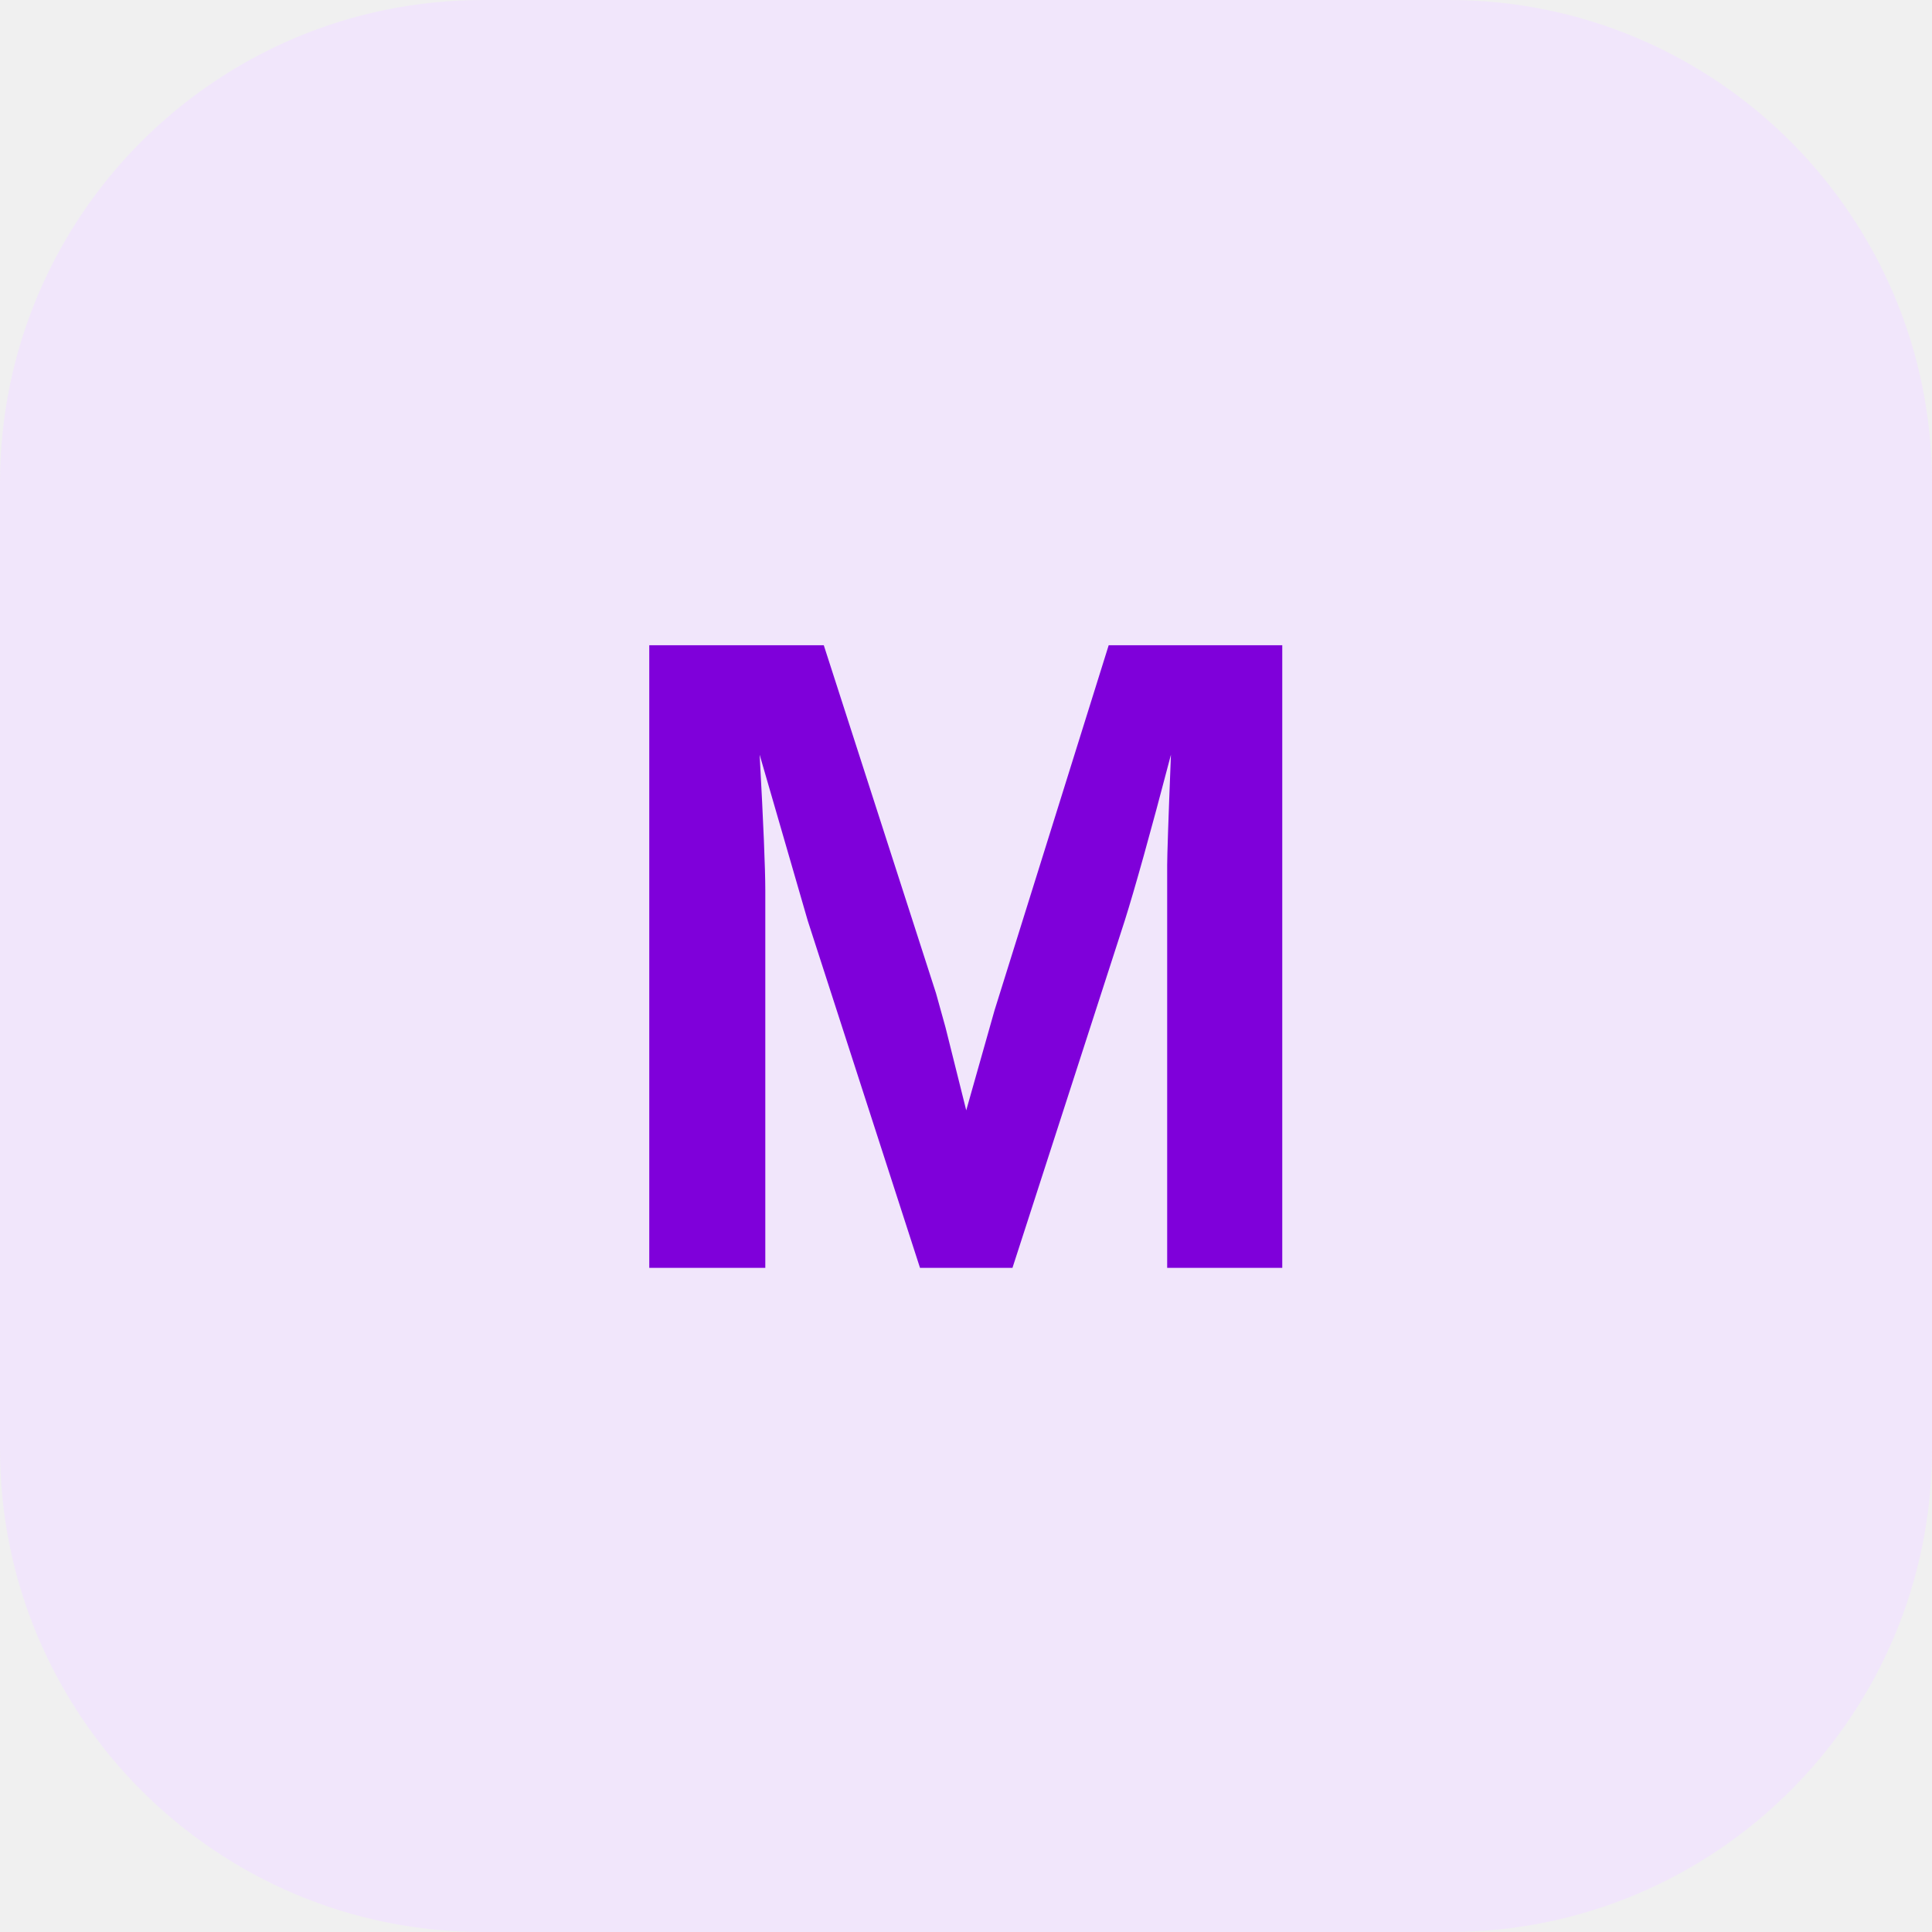
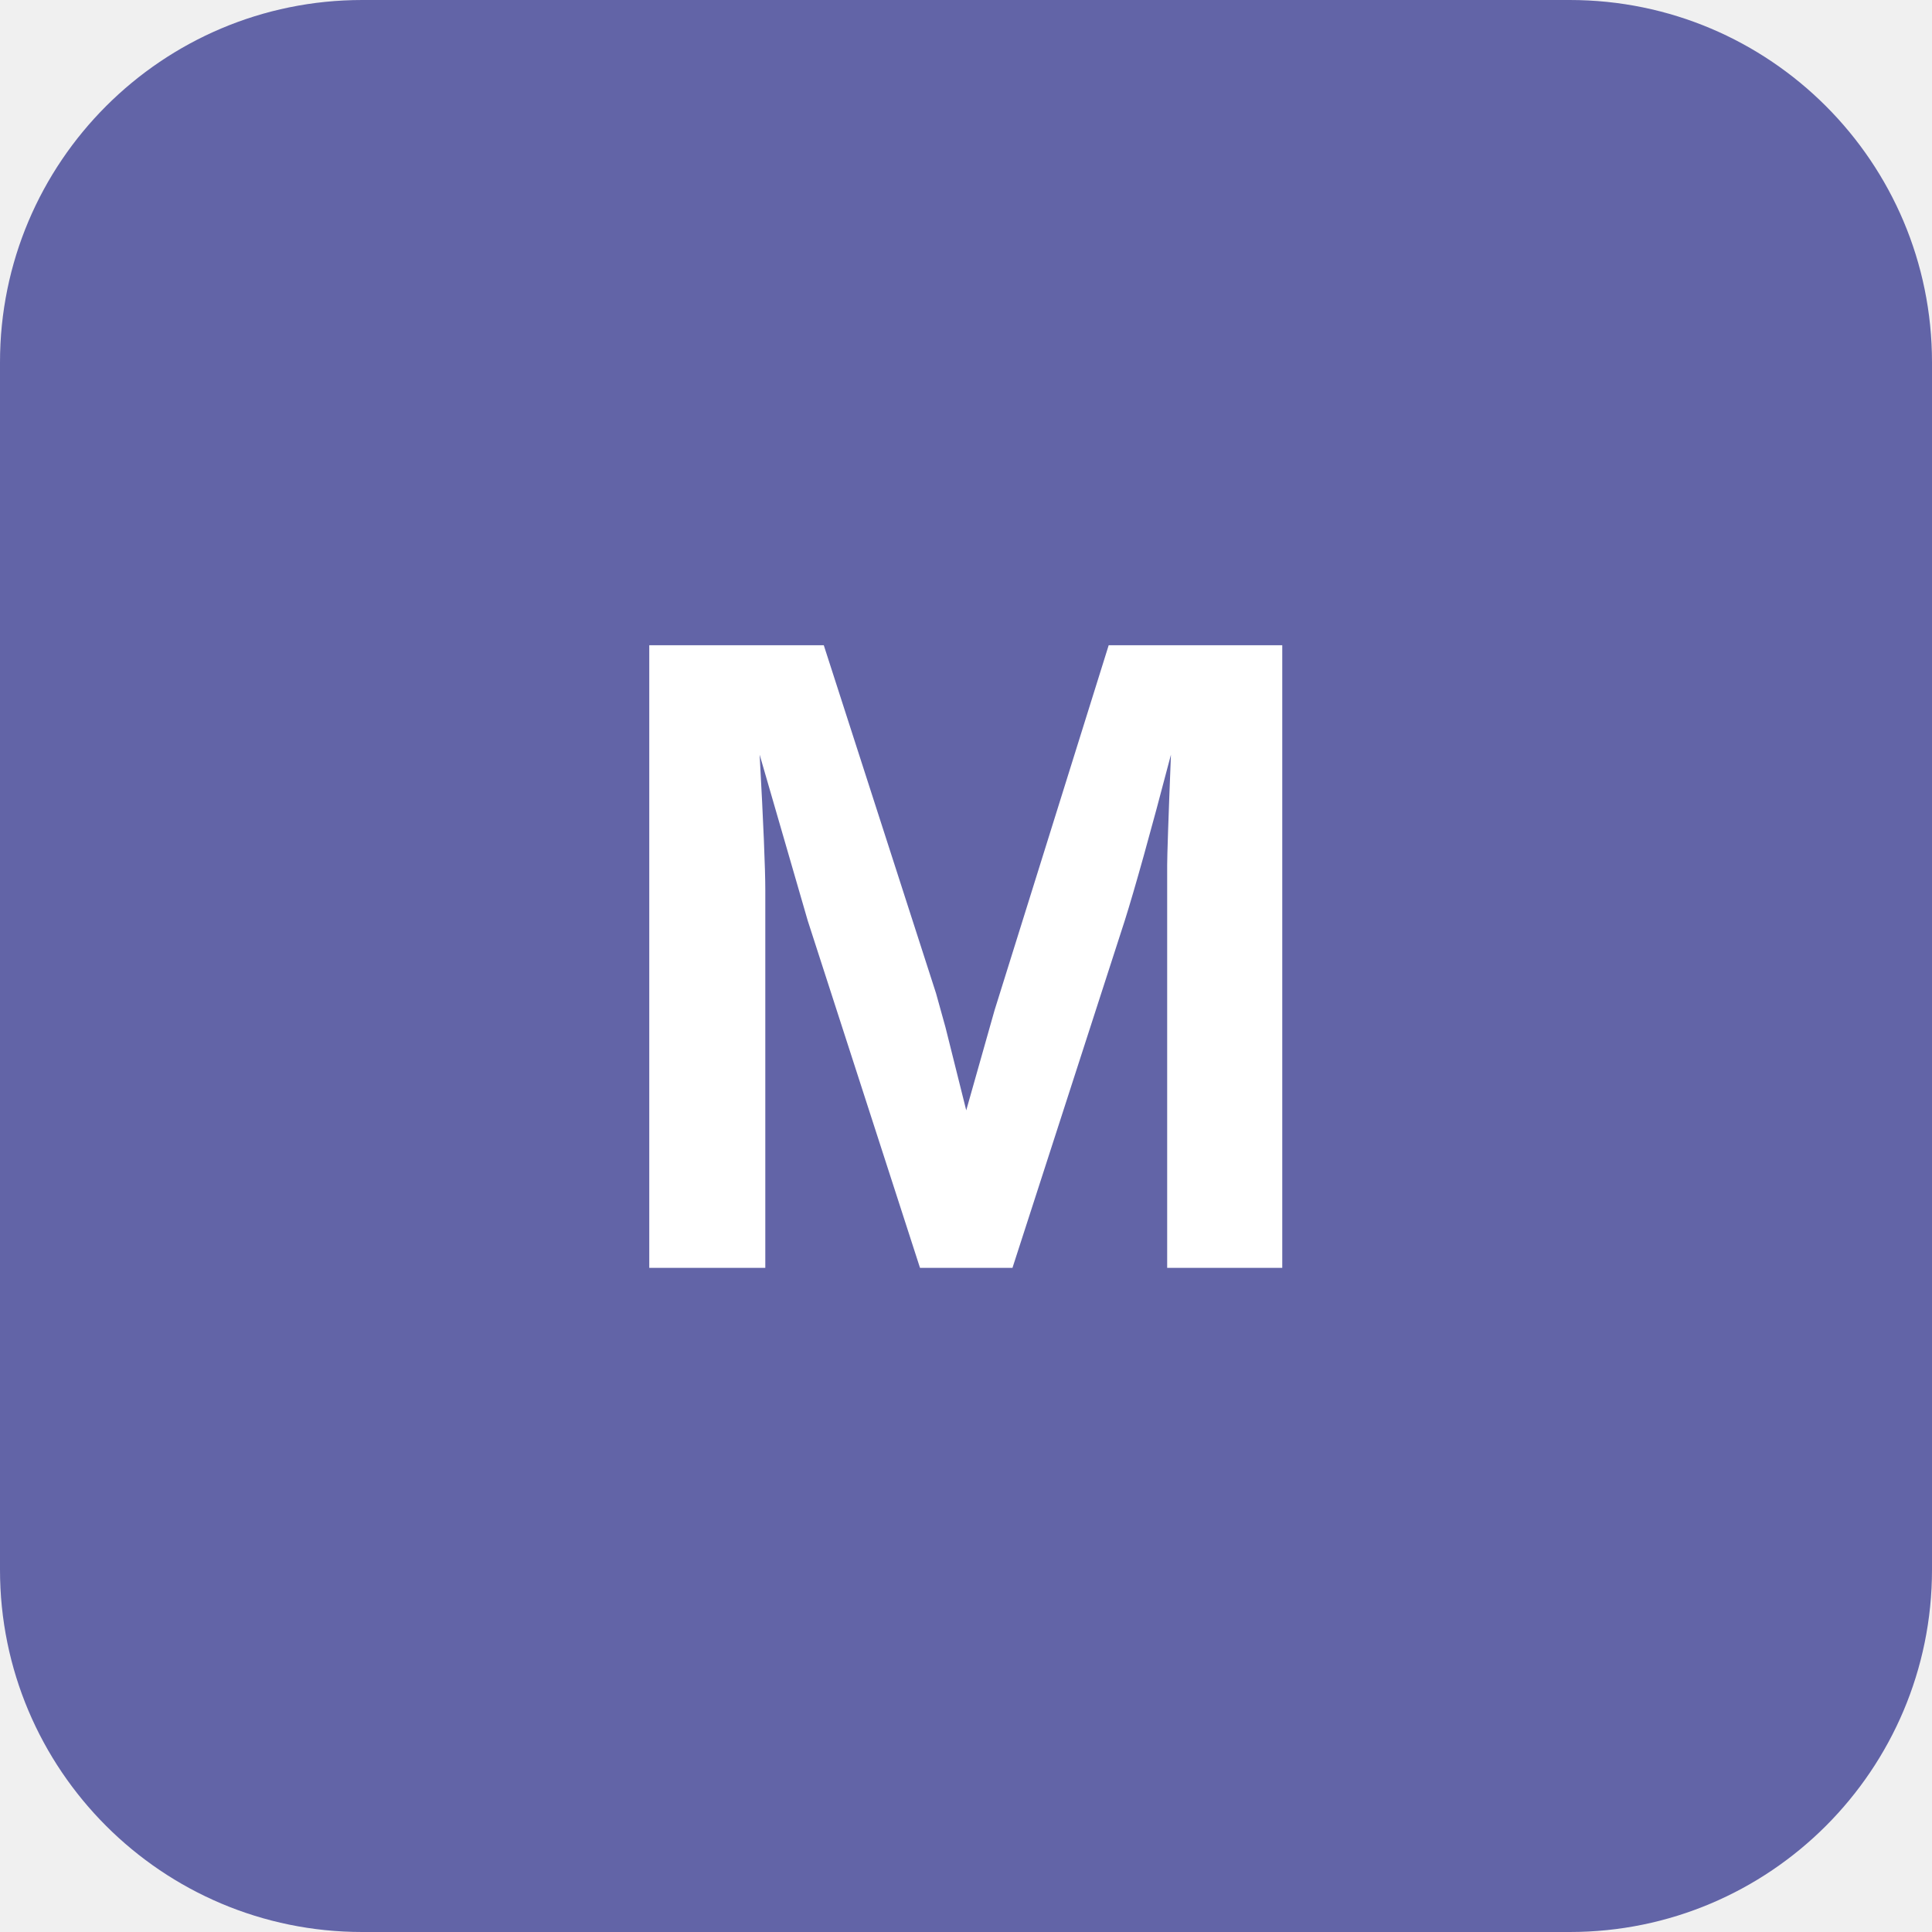
<svg xmlns="http://www.w3.org/2000/svg" role="img" viewBox="0 0 32 32">
-   <rect width="32" height="32" rx="8" fill="#f1e6fb" />
-   <text x="16" y="21" font-family="Arial, Helvetica, sans-serif" font-size="15" font-weight="600" fill="#7f00da" text-anchor="middle">M</text>
+   <rect width="32" height="32" rx="6" fill="#6264A7" />
+   <text x="16" y="21" font-family="Arial, Helvetica, sans-serif" font-size="15" font-weight="600" fill="#ffffff" text-anchor="middle">M</text>
</svg>
